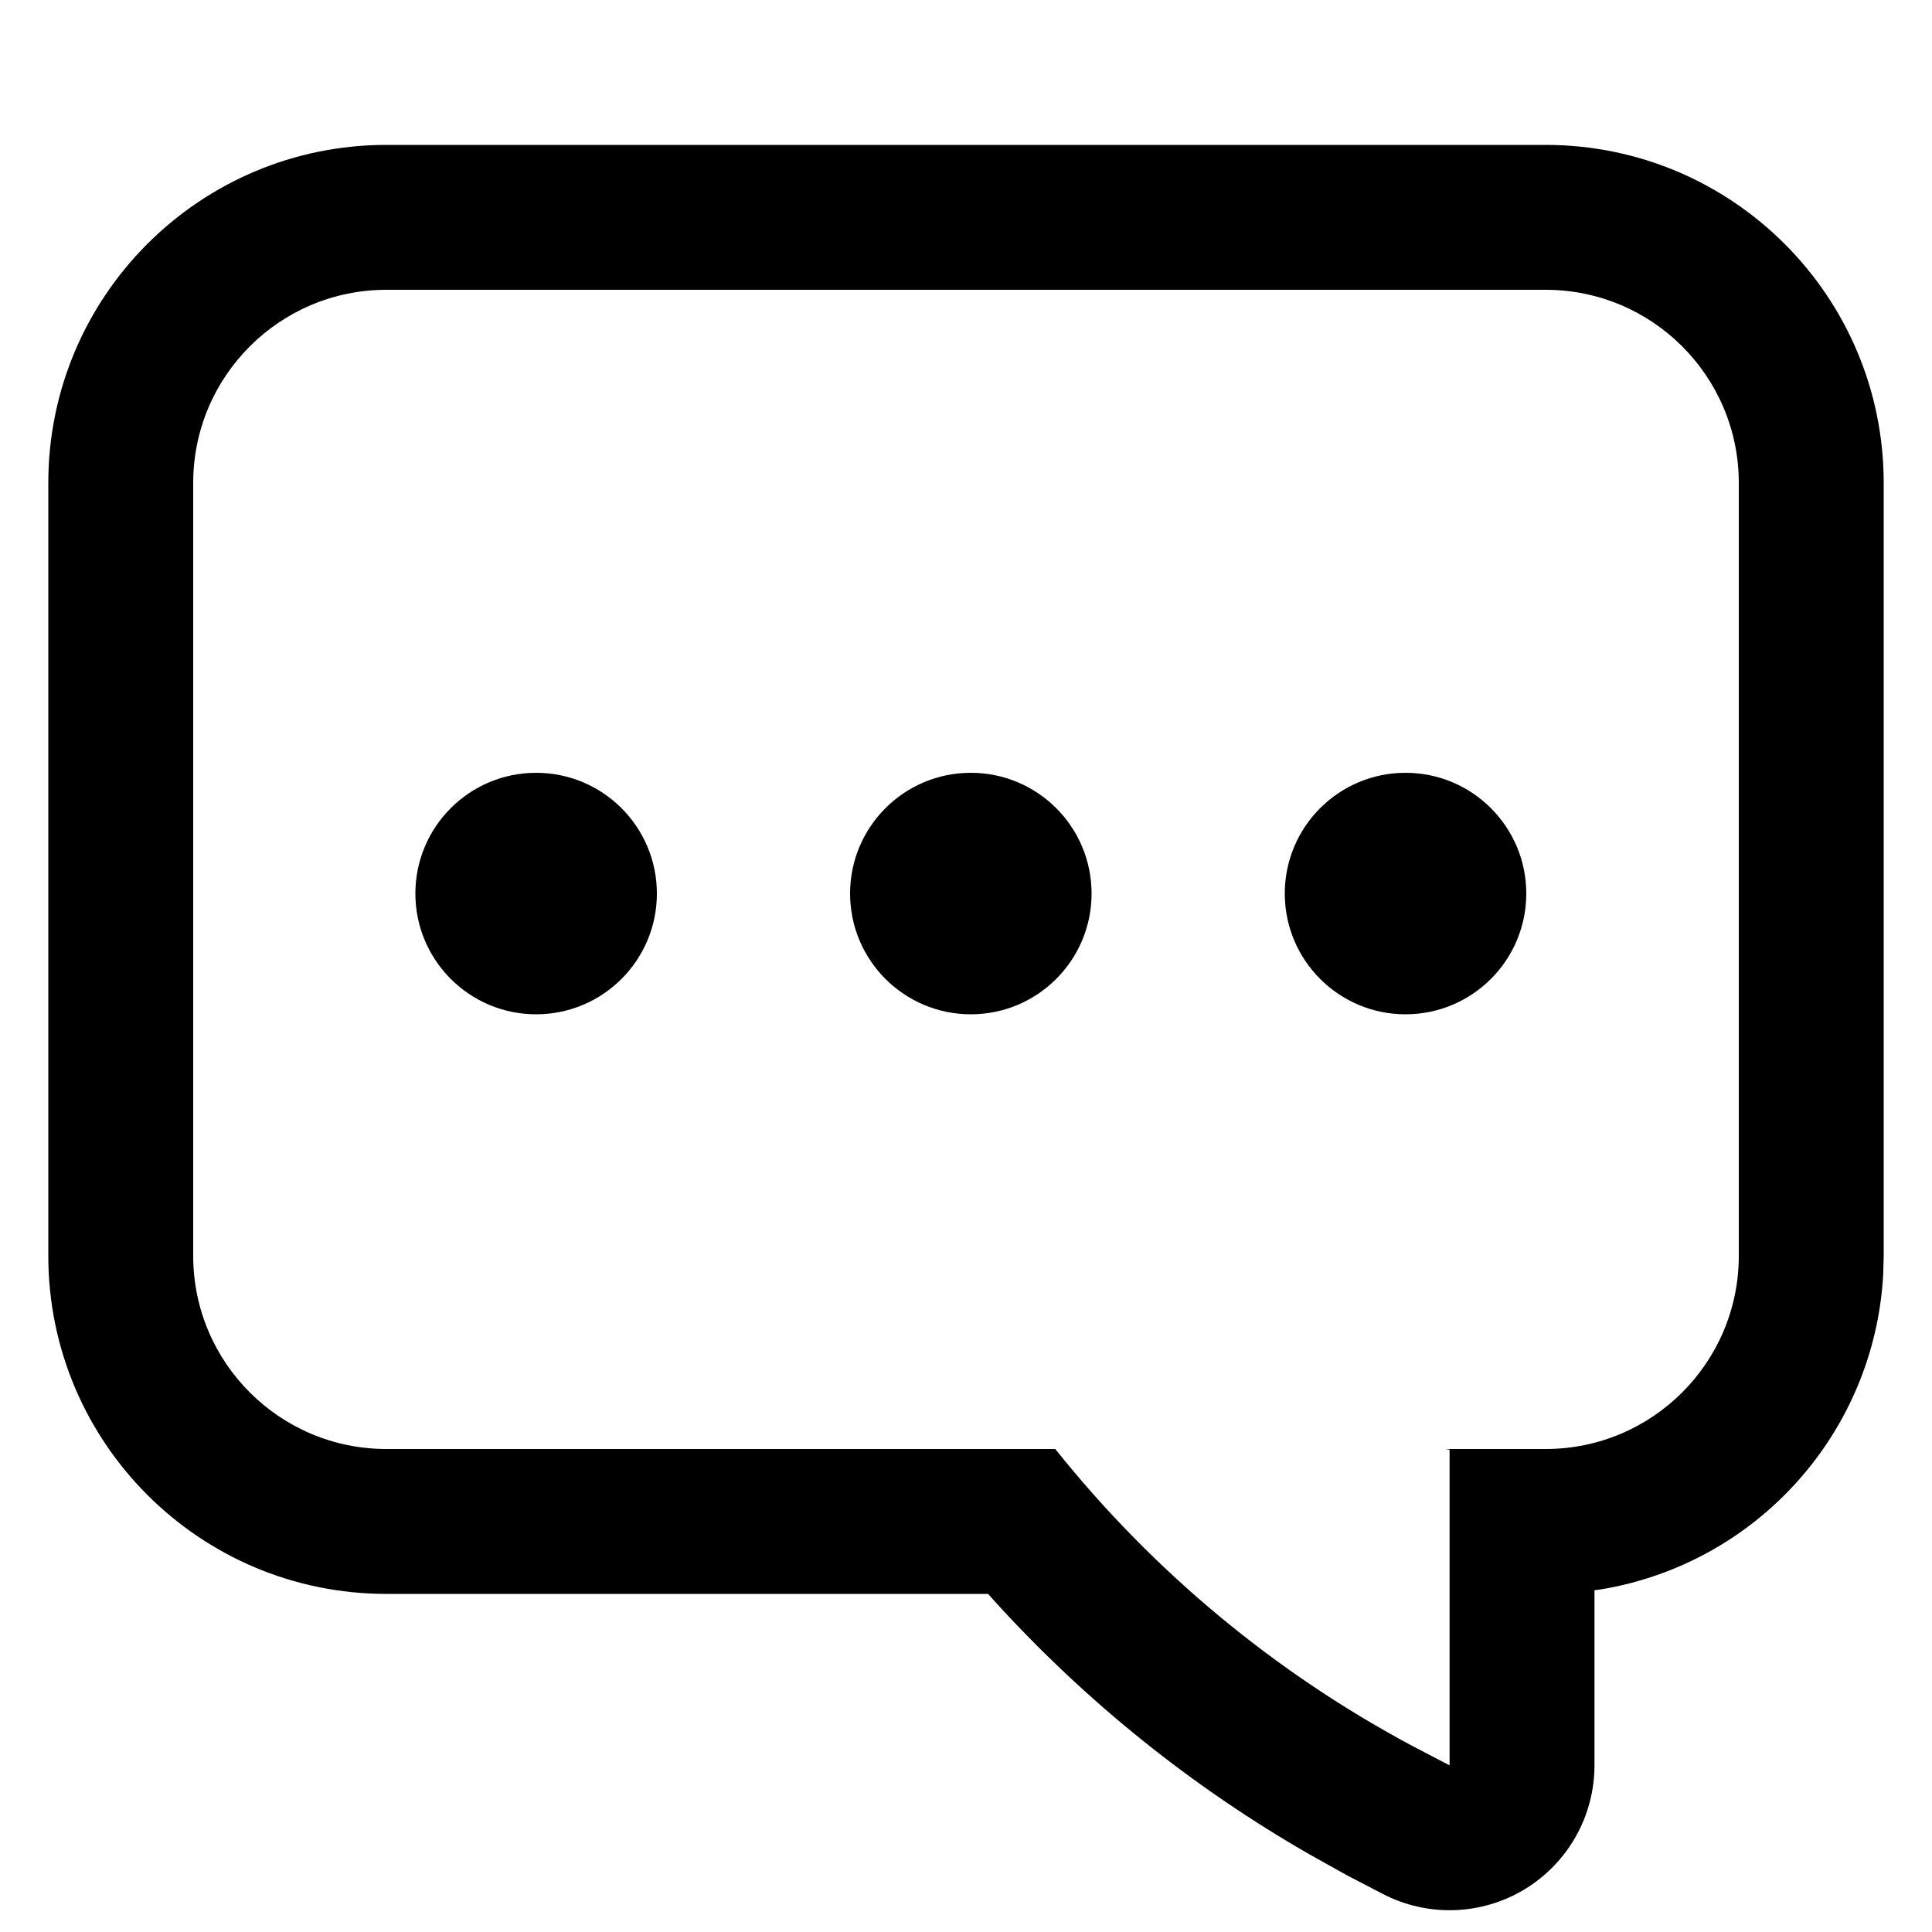
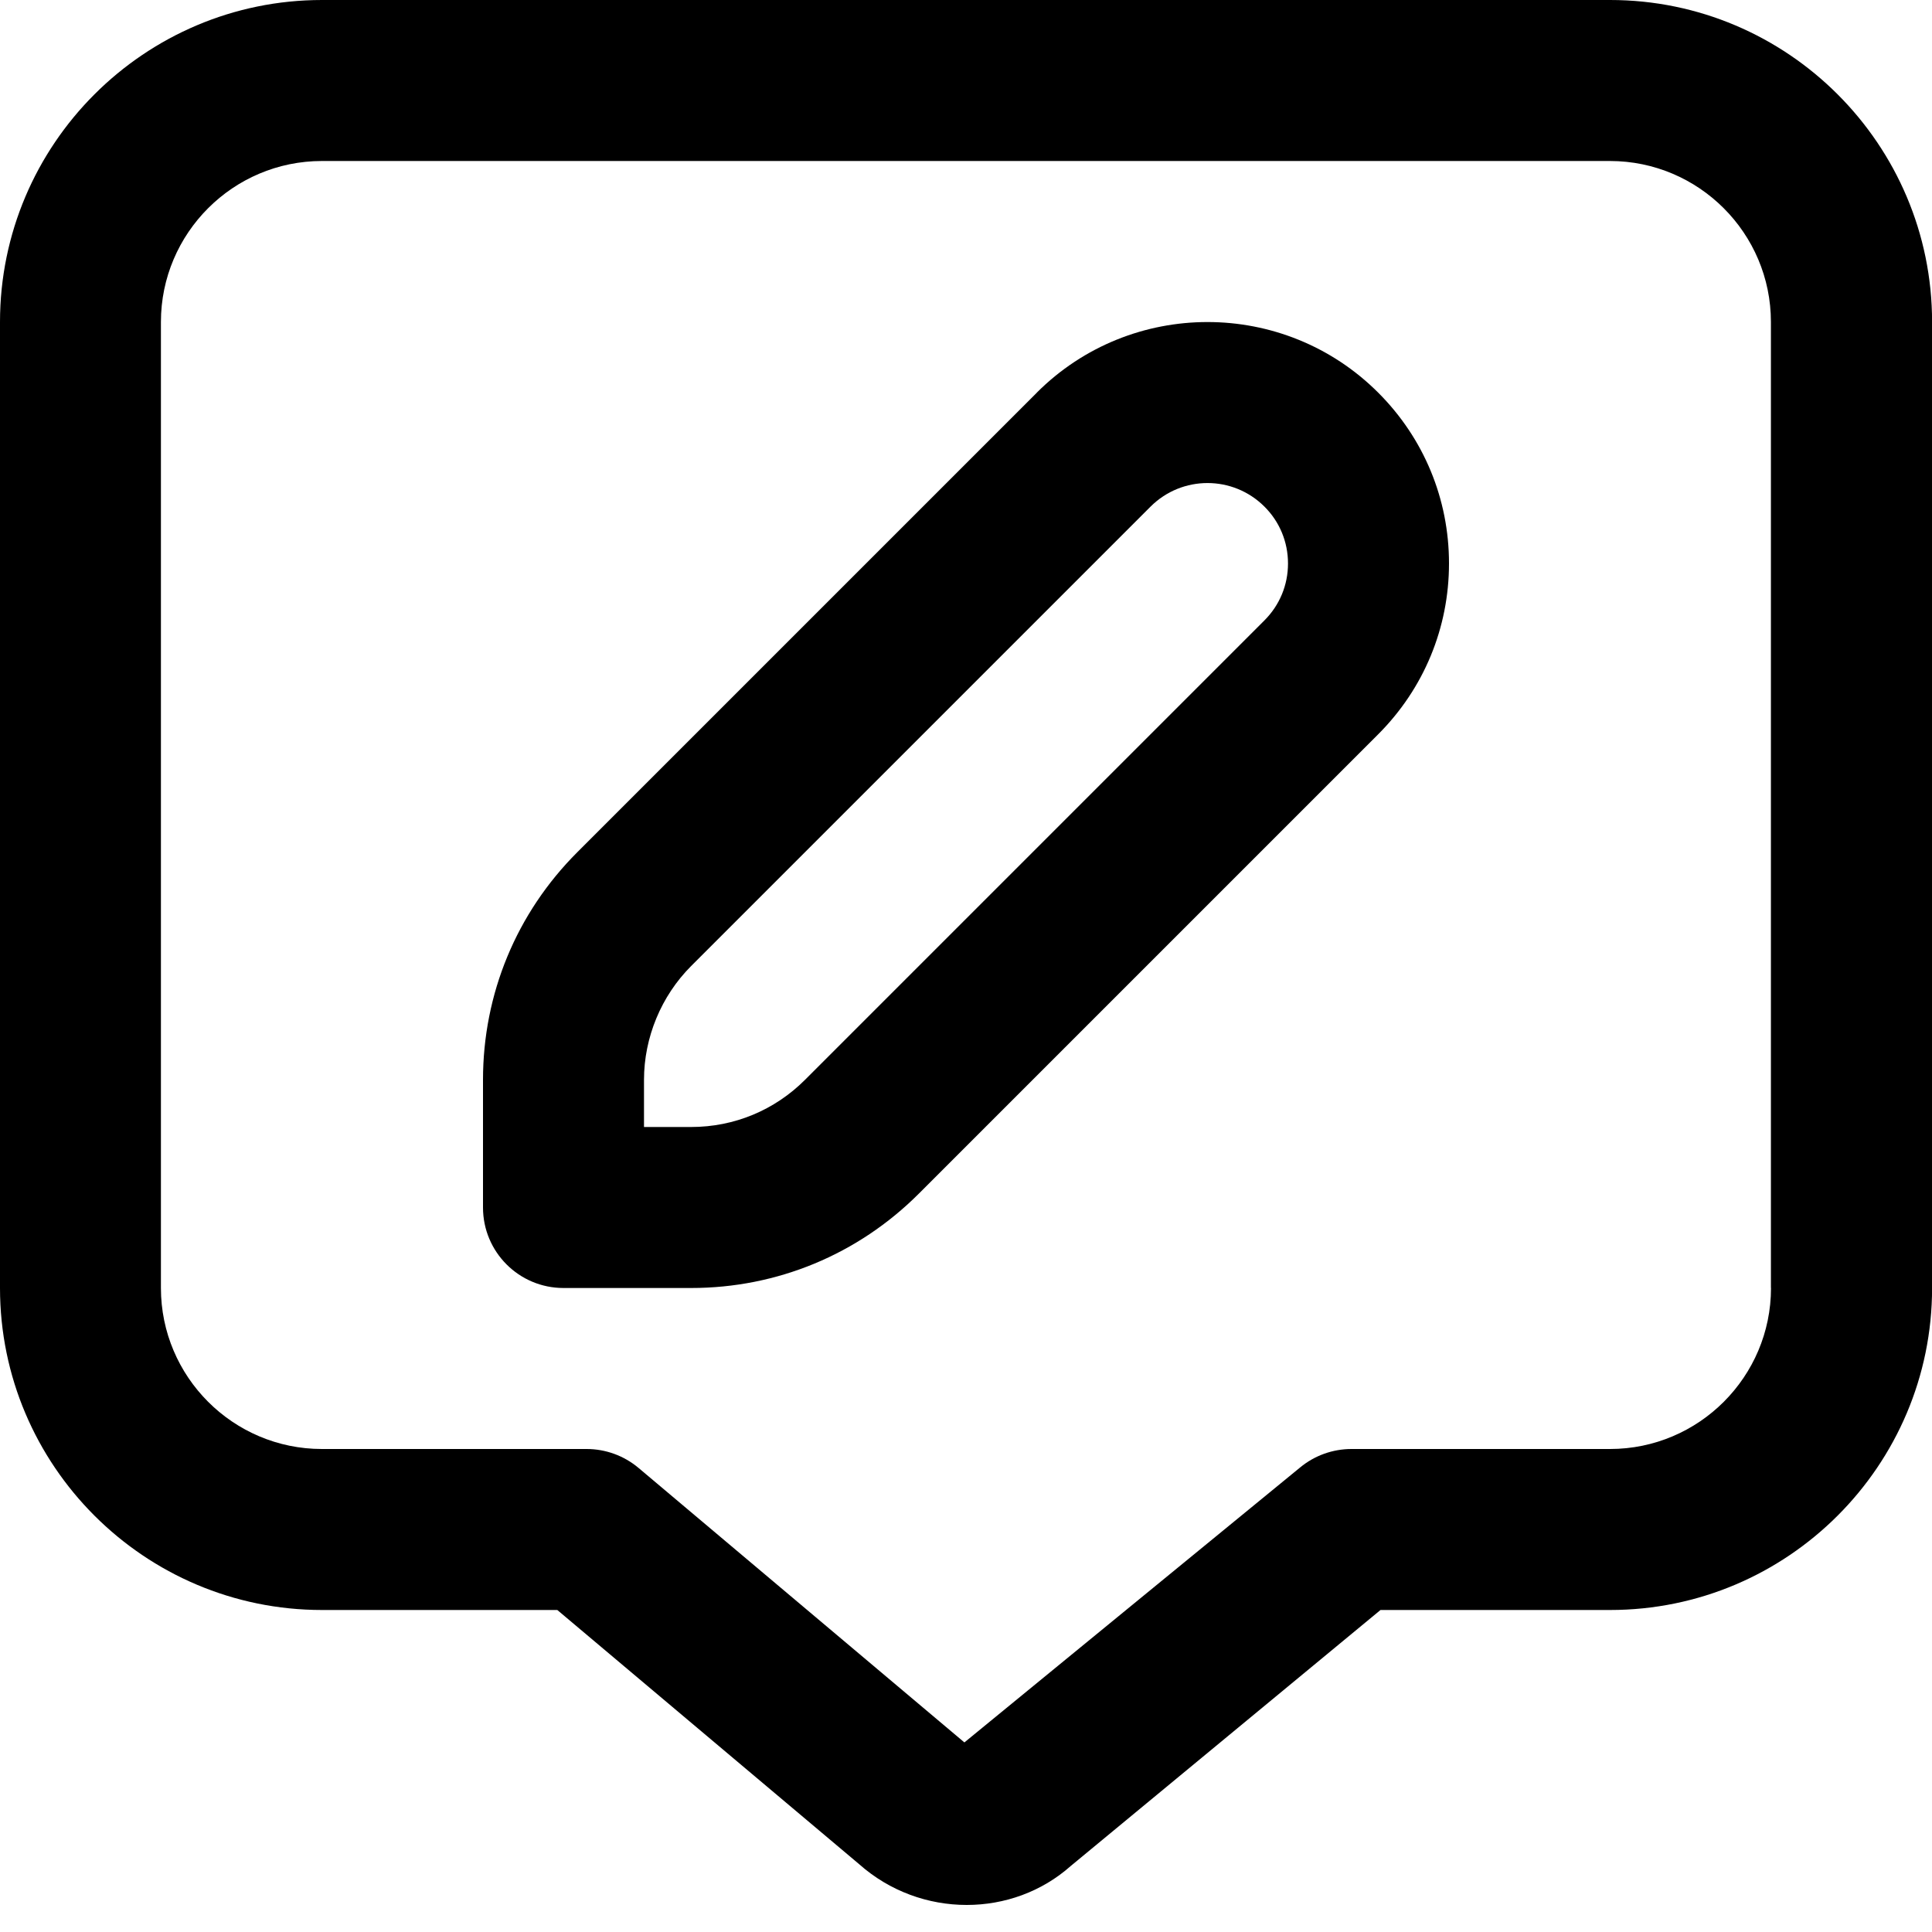
- <svg xmlns="http://www.w3.org/2000/svg" viewBox="0 0 20 20">
-   <path d="M4 1.5h12A3.5 3.5 0 0 1 19.5 5v8l-.005.192a3.501 3.501 0 0 1-2.927 3.262l-.062.008v1.813a1.5 1.5 0 0 1-2.193 1.33l-.371-.193-.38-.212a13.452 13.452 0 0 1-3.271-2.63l-.062-.07H4A3.5 3.5 0 0 1 .5 13V5A3.5 3.5 0 0 1 4 1.5ZM4 3a2 2 0 0 0-2 2v8a2 2 0 0 0 2 2h6.924a11.916 11.916 0 0 0 3.71 3.081l.372.194v-3.268L14.962 15H16a2 2 0 0 0 2-2V5a2 2 0 0 0-2-2H4Zm1.55 5a1.25 1.25 0 1 1 0 2.5 1.25 1.25 0 0 1 0-2.5Zm4.5 0a1.25 1.25 0 1 1 0 2.5 1.25 1.25 0 0 1 0-2.5Zm4.5 0a1.25 1.25 0 1 1 0 2.5 1.25 1.25 0 0 1 0-2.5Z" />
+ <svg xmlns="http://www.w3.org/2000/svg" id="Layer_1" data-name="Layer 1" viewBox="0 0 24 24" width="512" height="512">
+   <path d="m20,0H4C1.794,0,0,1.794,0,4v12c0,2.206,1.794,4,4,4h2.923l3.749,3.157c.382.339.861.507,1.337.507.468,0,.931-.163,1.292-.484l3.848-3.18h2.852c2.206,0,4-1.794,4-4V4c0-2.206-1.794-4-4-4Zm2,16c0,1.103-.897,2-2,2h-3.212c-.232,0-.458.081-.637.229l-4.171,3.416-4.048-3.41c-.181-.152-.409-.235-.645-.235h-3.288c-1.103,0-2-.897-2-2V4c0-1.103.897-2,2-2h16c1.103,0,2,.897,2,2v12ZM12.879,4.879l-5.707,5.707c-.756.755-1.172,1.76-1.172,2.828v1.586c0,.552.447,1,1,1h1.586c1.068,0,2.073-.417,2.828-1.172l5.707-5.707c.566-.567.879-1.32.879-2.122s-.313-1.555-.879-2.121c-1.17-1.17-3.072-1.17-4.242,0Zm2.828,2.828l-5.707,5.707c-.378.378-.88.586-1.414.586h-.586v-.586c0-.526.214-1.042.586-1.414l5.707-5.707c.391-.39,1.023-.39,1.414,0,.189.188.293.439.293.707s-.104.518-.293.707Z" />
</svg>
